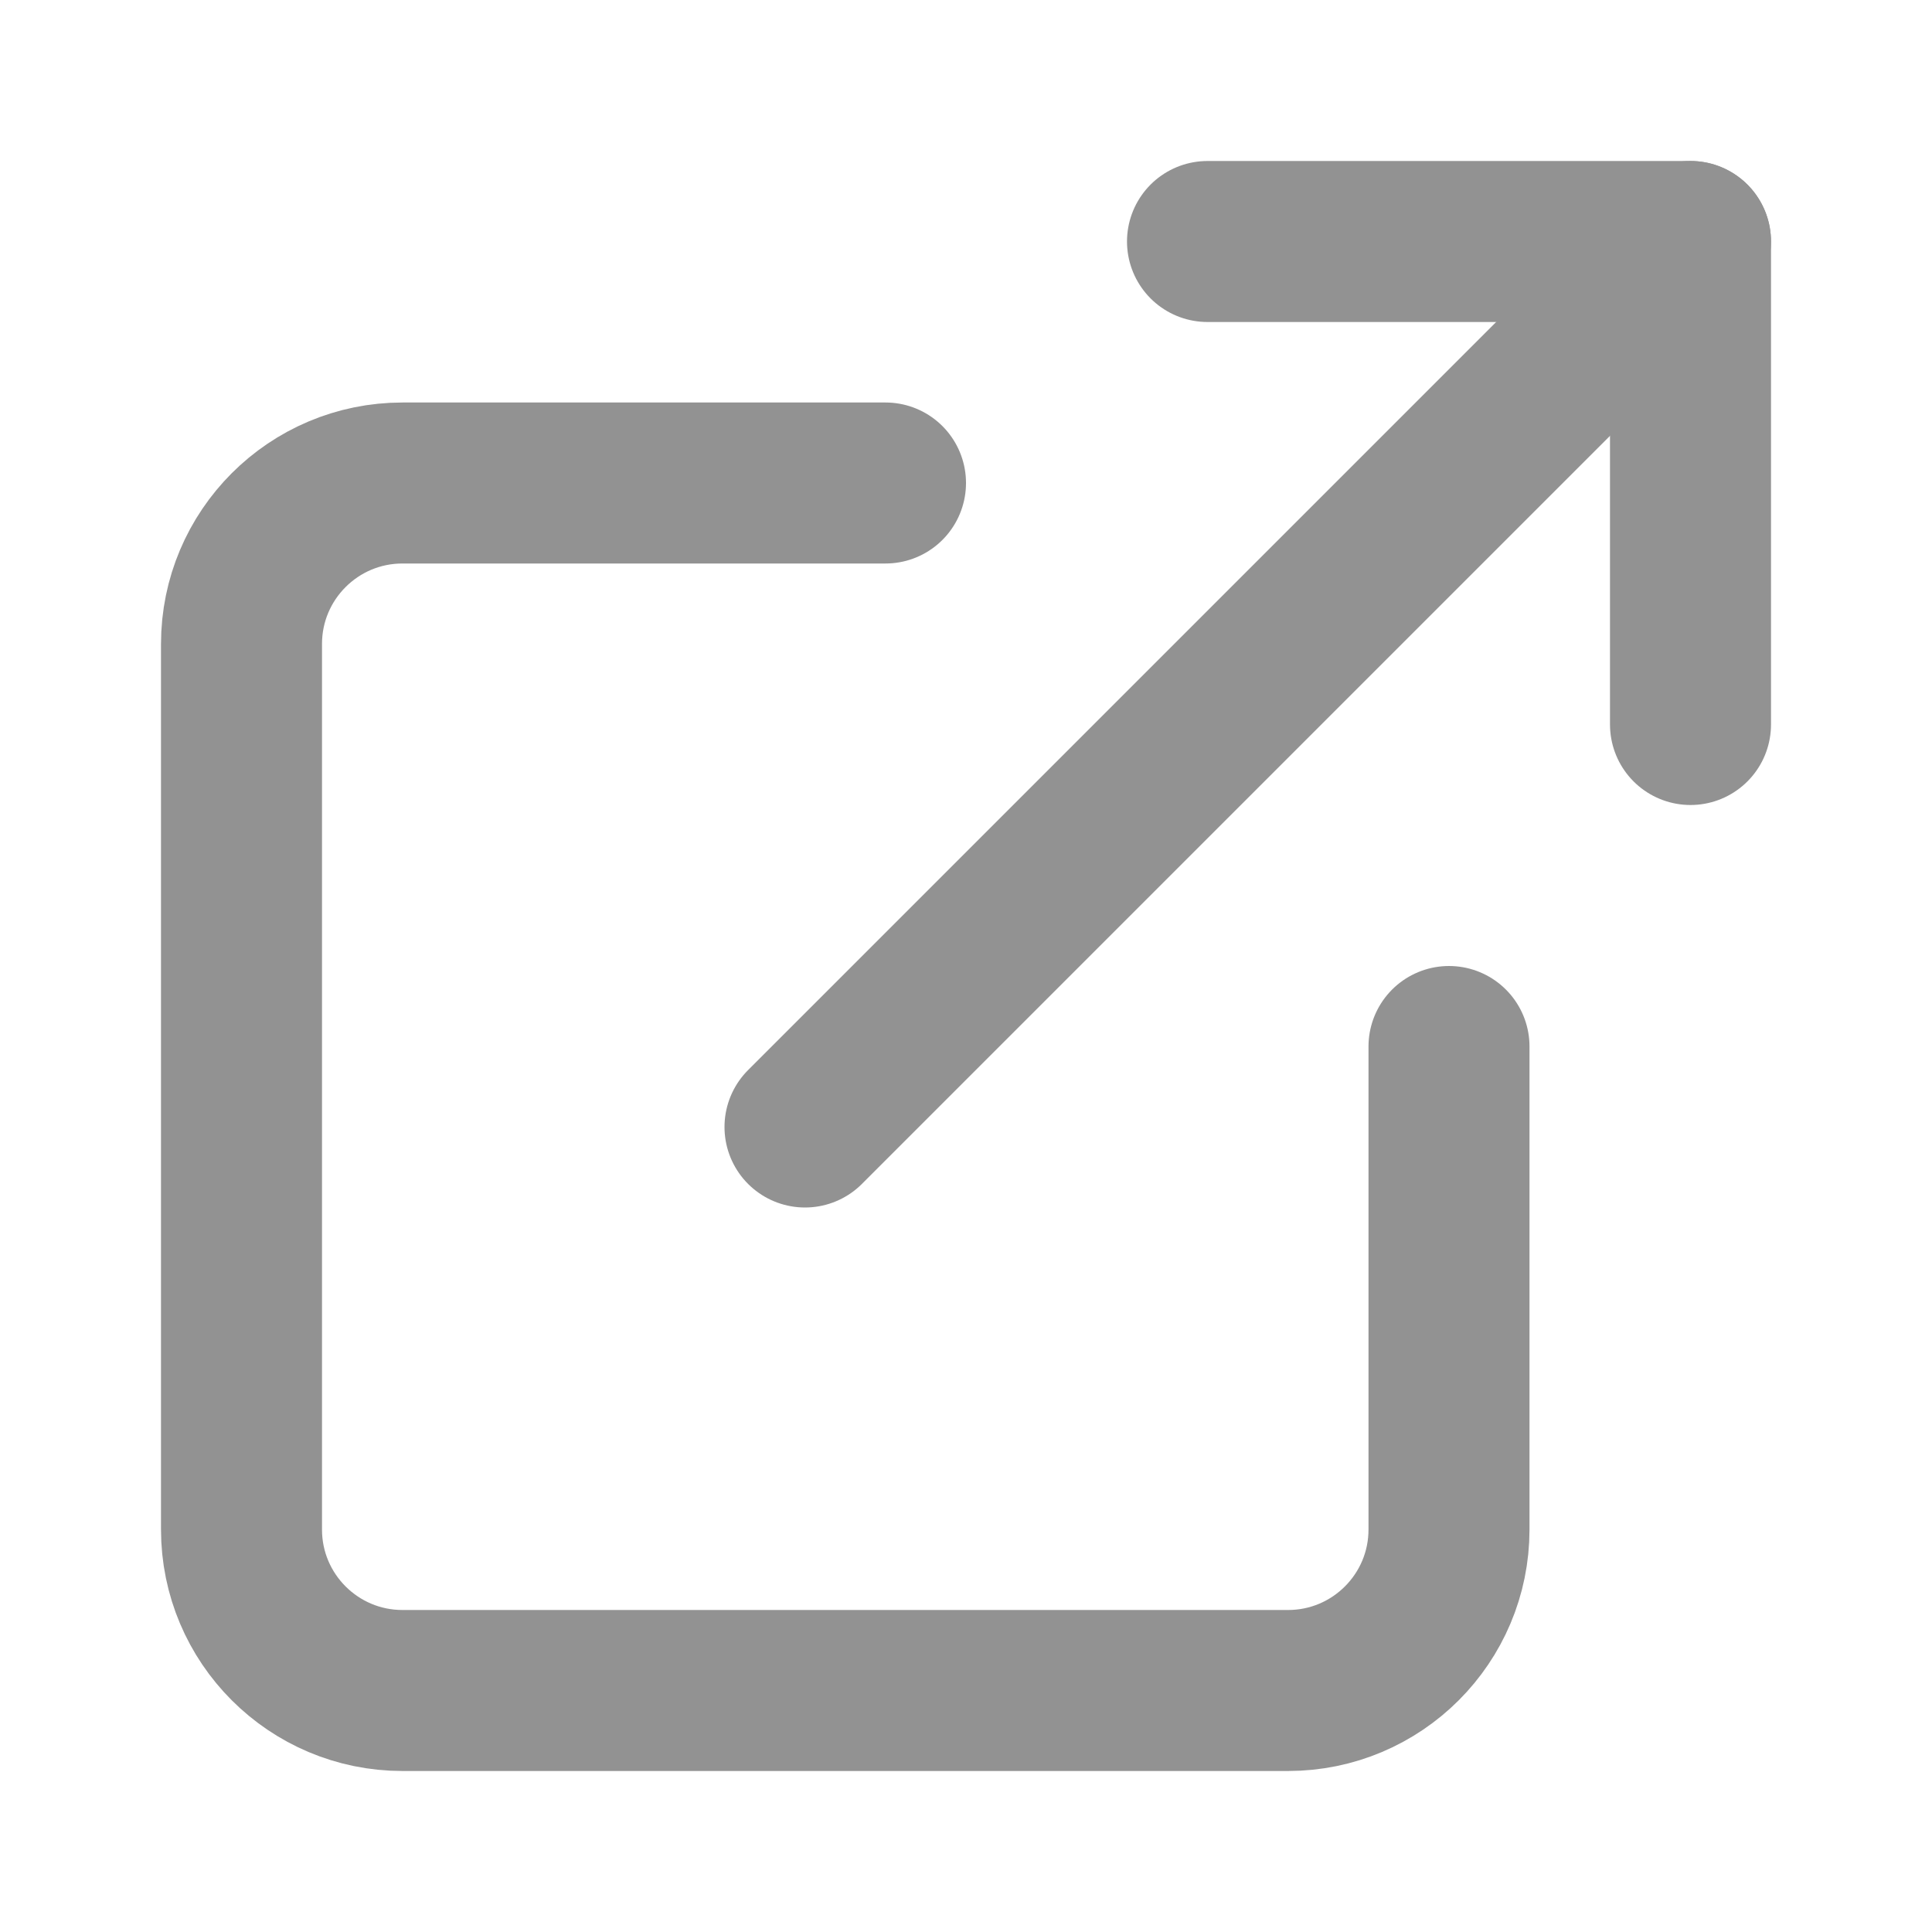
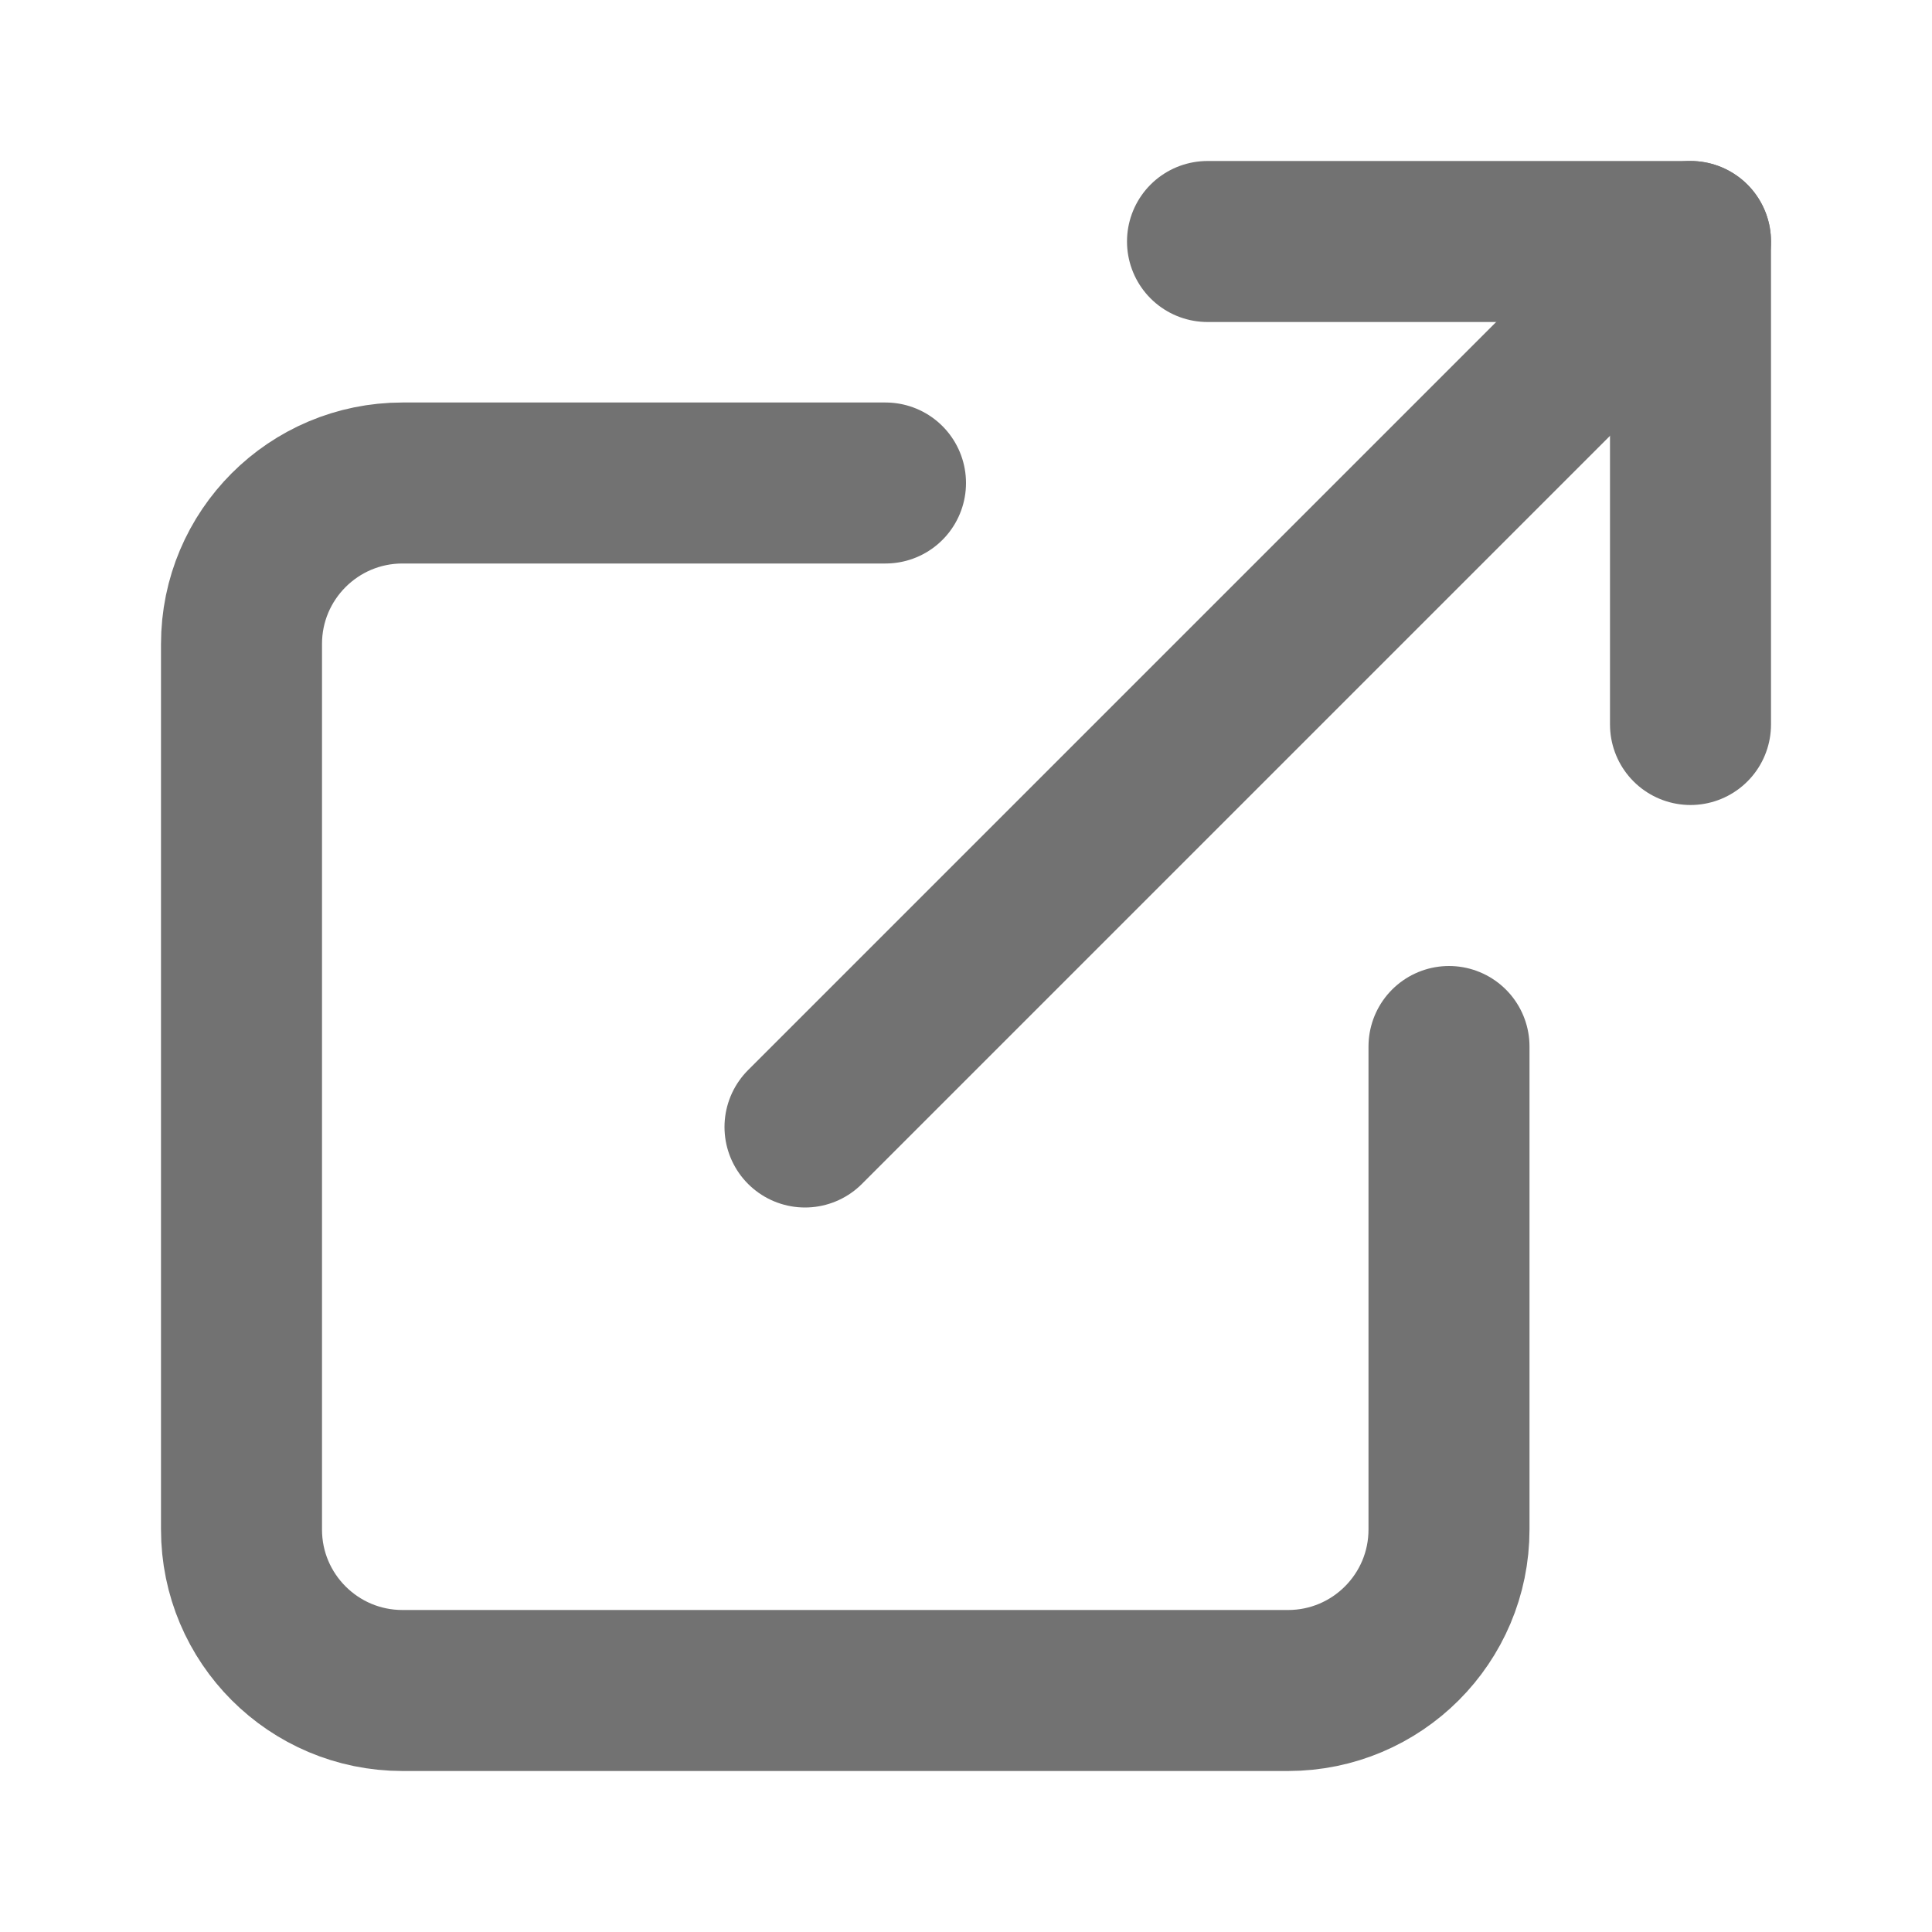
- <svg xmlns="http://www.w3.org/2000/svg" width="24" height="24" viewBox="0 0 24 24" fill="none" stroke="#929292" stroke-width="2" stroke-linecap="round" stroke-linejoin="round" class="lucide lucide-external-link">
+ <svg xmlns="http://www.w3.org/2000/svg" width="24" height="24" viewBox="0 0 24 24" fill="none" stroke="#727272" stroke-width="2" stroke-linecap="round" stroke-linejoin="round" class="lucide lucide-external-link">
  <path d="M15 3h6v6" />
  <path d="M10 14 21 3" />
  <path d="M18 13v6a2 2 0 0 1-2 2H5a2 2 0 0 1-2-2V8a2 2 0 0 1 2-2h6" />
</svg>
